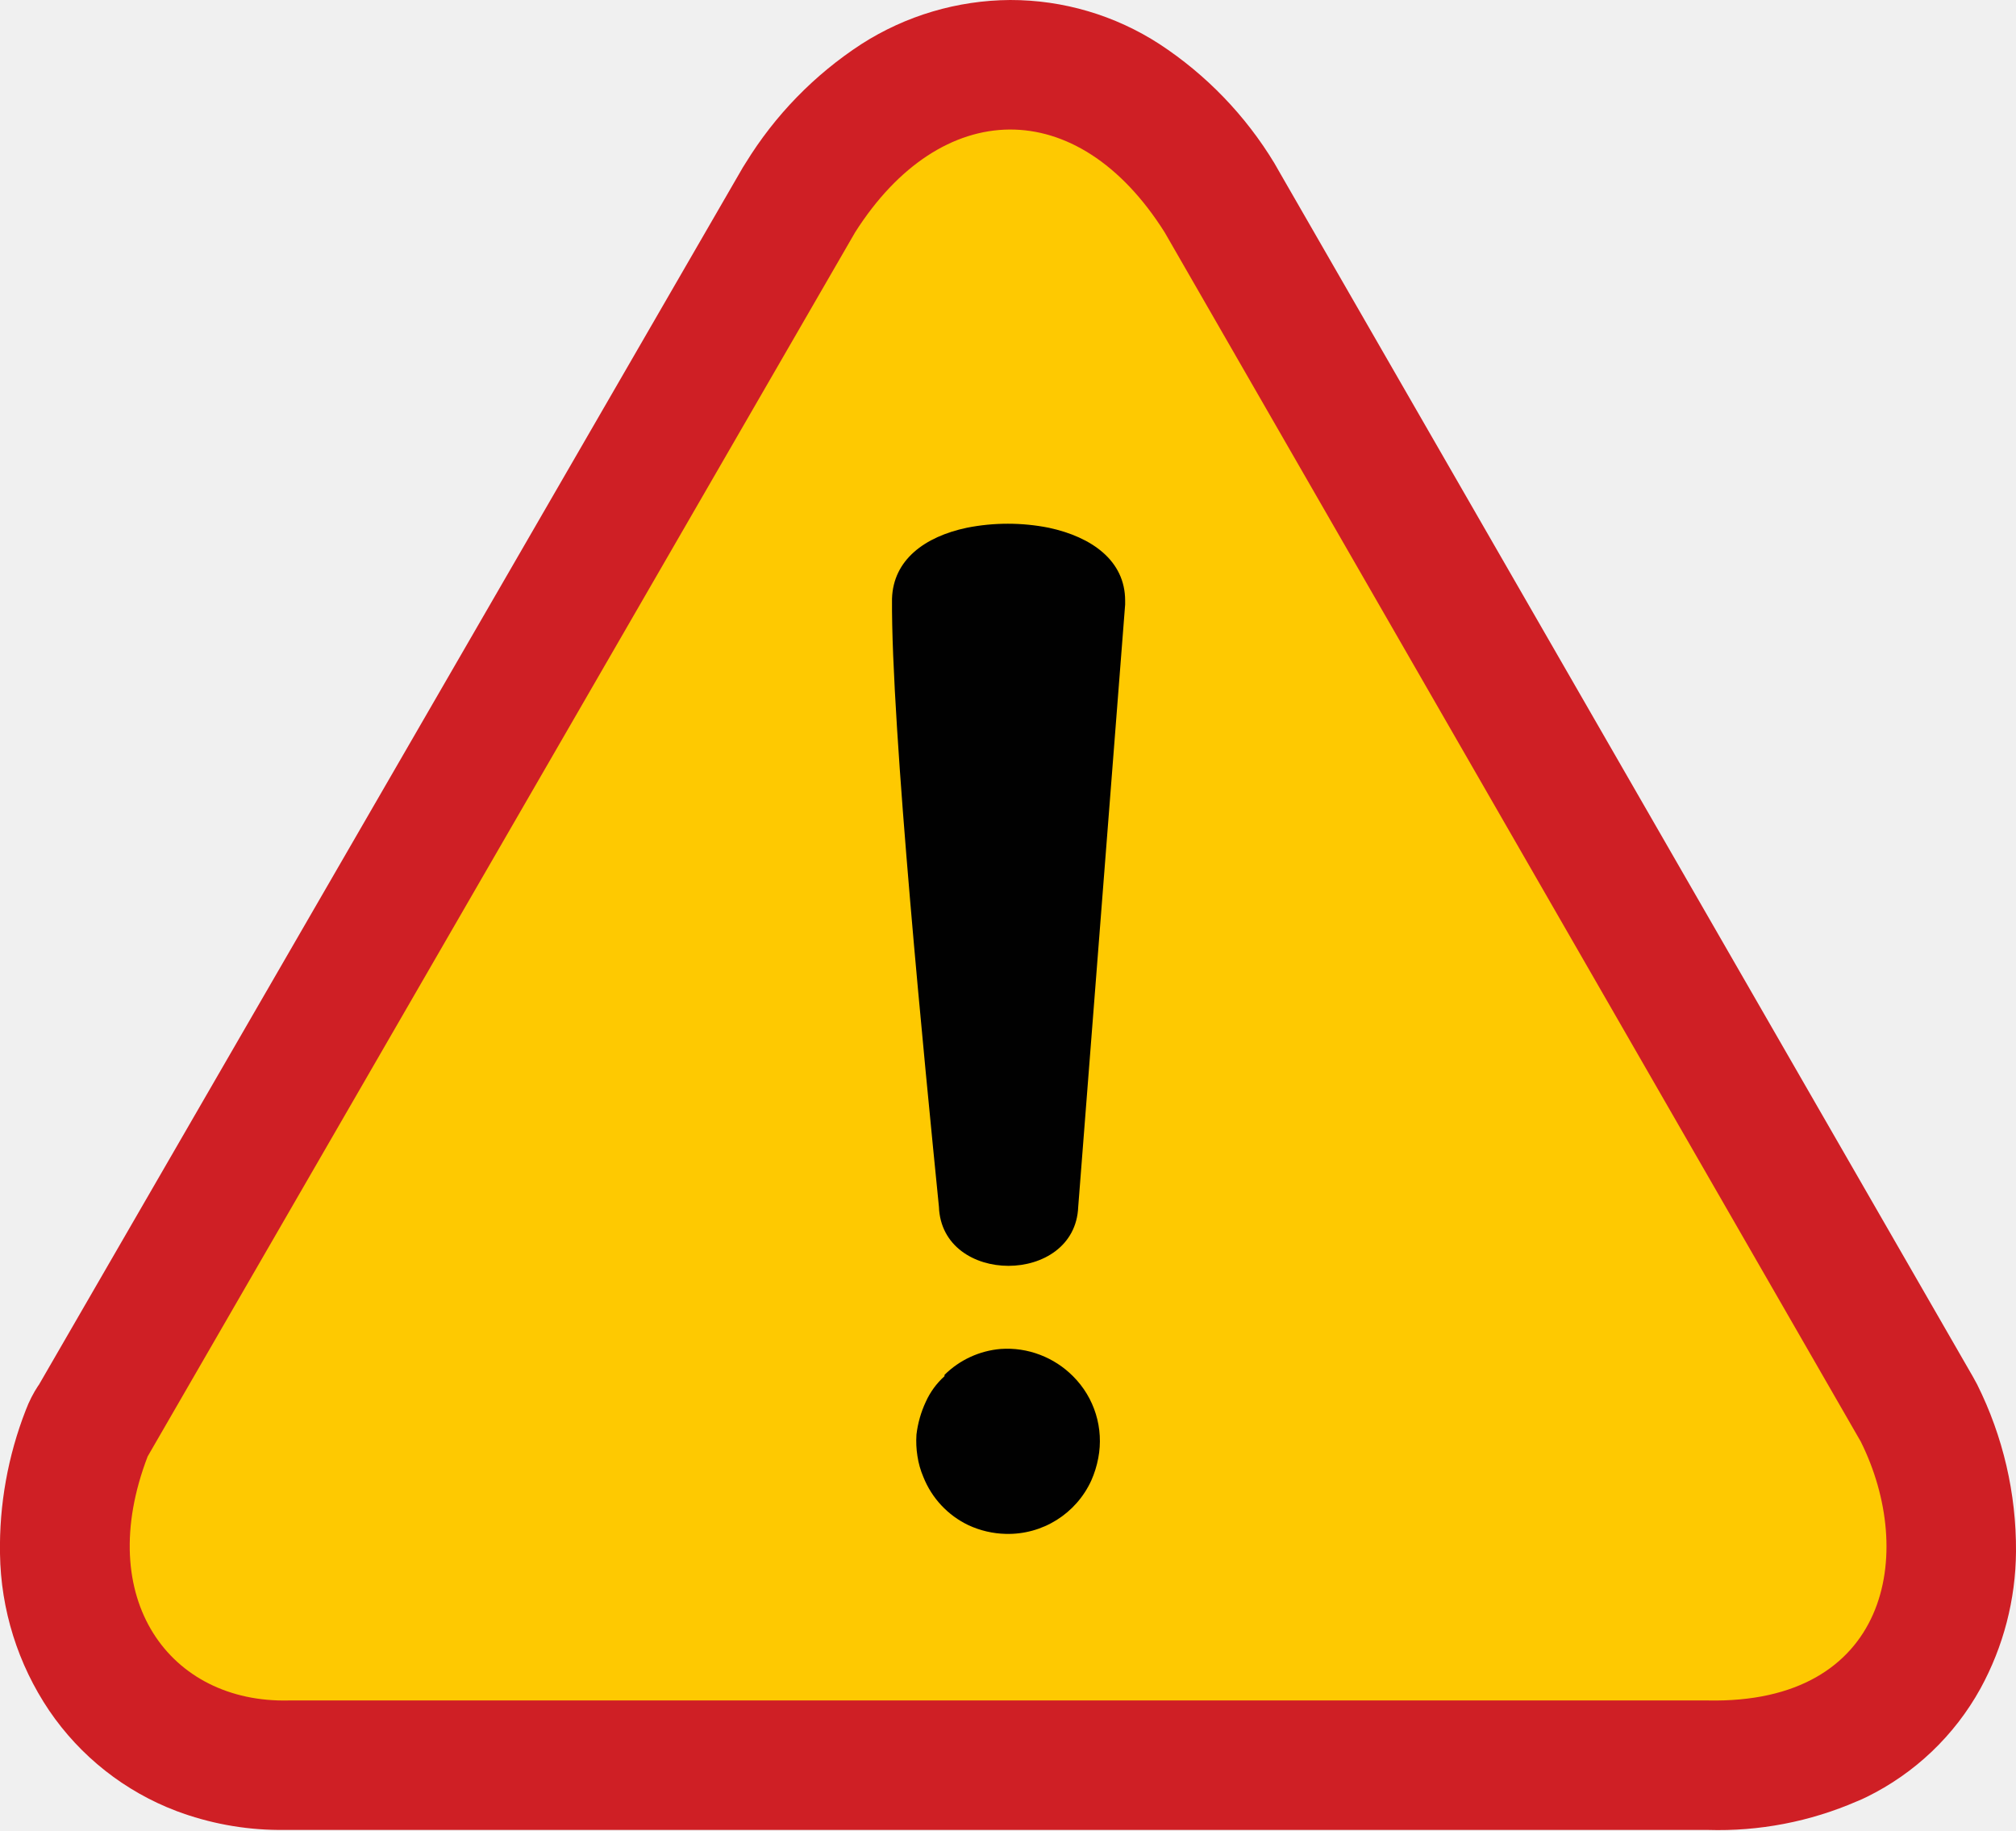
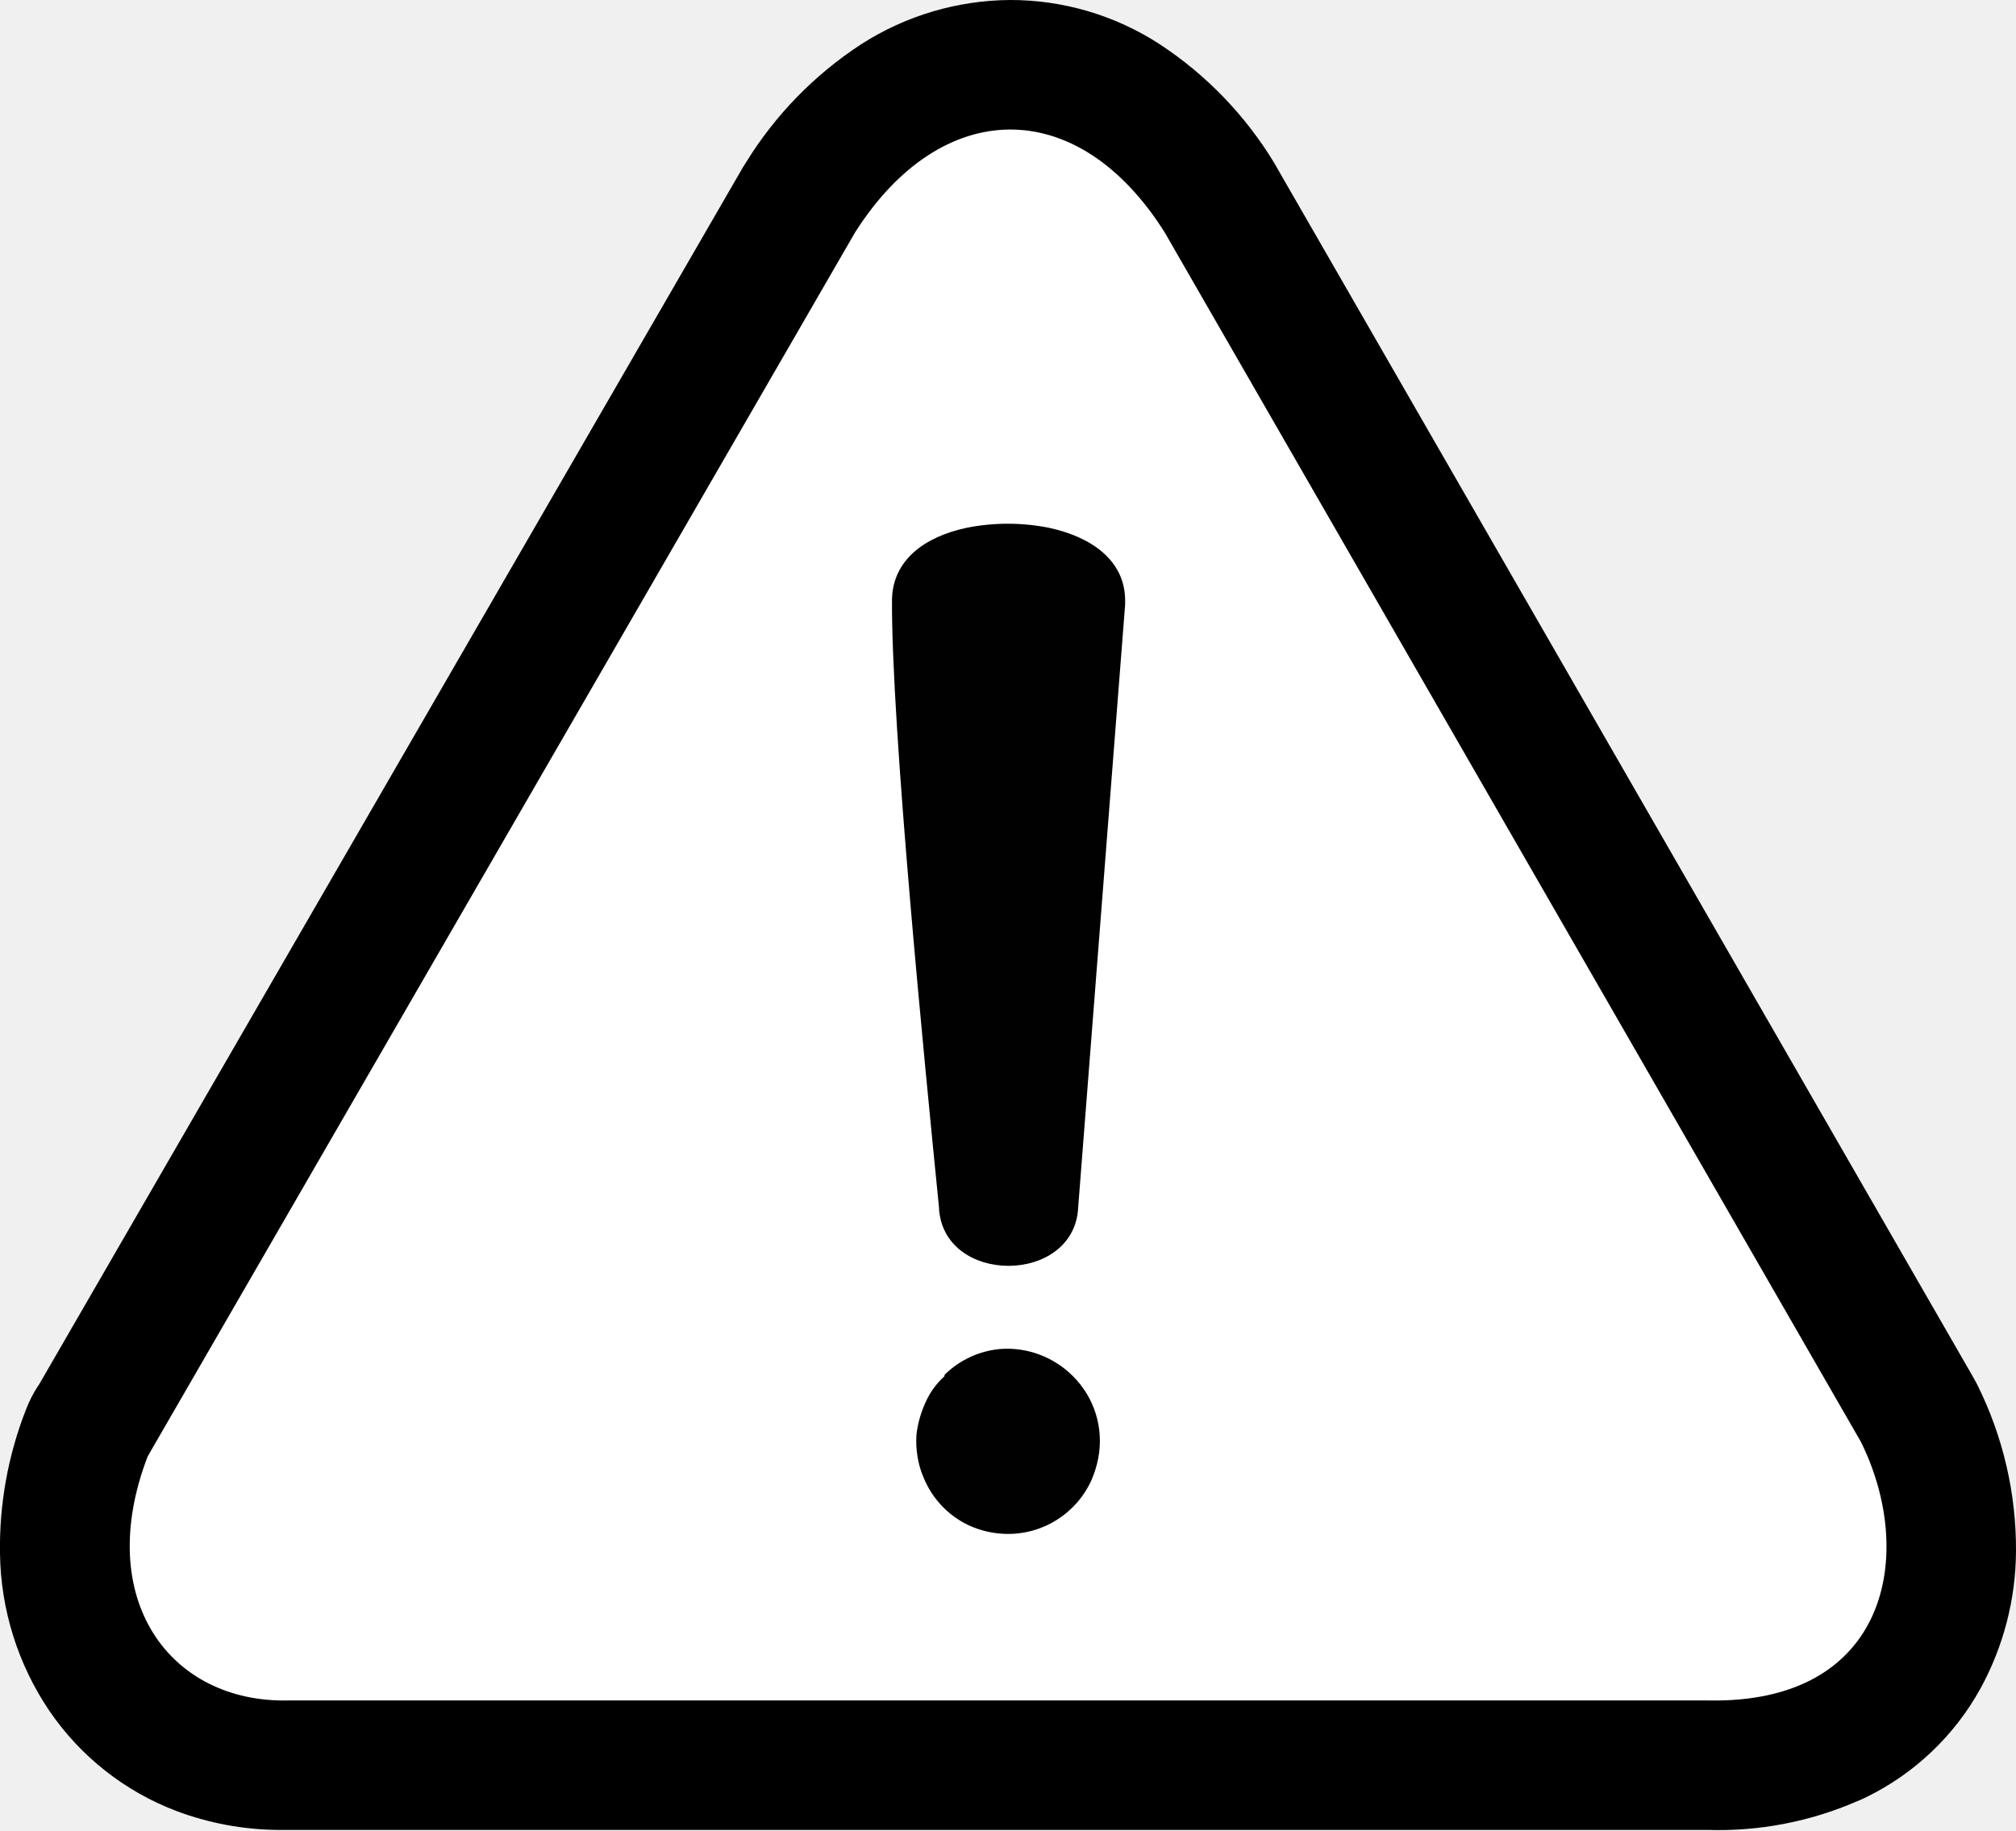
<svg xmlns="http://www.w3.org/2000/svg" id="Layer_1" data-name="Layer 1" viewBox="0 0 122.88 111.54">
  <defs>
-     <style>.cls-1{fill:#cf1f25;}.cls-2{fill:#fec901;fill-rule:evenodd;}.cls-3{fill:#010101;}</style>
+     <style>.cls-1{fill:'#cf1f25;'}.cls-2{fill:#ffffff;fill-rule:evenodd;}.cls-3{fill:#010101;}</style>
  </defs>
  <path class="cls-1" d="M2.35,84.42,45.28,10.2l.17-.27h0A23,23,0,0,1,52.5,2.69,17,17,0,0,1,61.57,0a16.7,16.7,0,0,1,9.11,2.69,22.79,22.79,0,0,1,7,7.26q.19.32.36.63l42.23,73.34.24.44h0a22.48,22.48,0,0,1,2.37,10.19,17.63,17.63,0,0,1-2.17,8.35,15.94,15.94,0,0,1-6.93,6.6c-.19.1-.39.18-.58.26a21.19,21.19,0,0,1-9.11,1.75v0H17.61c-.22,0-.44,0-.65,0a18.07,18.07,0,0,1-6.2-1.15A16.42,16.42,0,0,1,3,104.24a17.53,17.53,0,0,1-3-9.57,23,23,0,0,1,1.57-8.74,7.66,7.66,0,0,1,.77-1.51Z" />
  <path class="cls-2" d="M9,88.75,52.12,14.16c5.24-8.25,13.54-8.46,18.87,0l42.43,73.69c3.39,6.81,1.71,16-9.33,15.77H17.61C10.35,103.8,5.67,97.43,9,88.75Z" />
  <path class="cls-3" d="M57.57,83.78A5.53,5.53,0,0,1,61,82.2a5.6,5.6,0,0,1,2.4.36,5.7,5.7,0,0,1,2,1.3,5.56,5.56,0,0,1,1.54,5,6.23,6.23,0,0,1-.42,1.35,5.57,5.57,0,0,1-5.22,3.26,5.72,5.72,0,0,1-2.27-.53A5.51,5.51,0,0,1,56.28,90a5.18,5.18,0,0,1-.36-1.27,5.83,5.83,0,0,1-.06-1.31h0a6.53,6.53,0,0,1,.57-2,4.7,4.7,0,0,1,1.14-1.56Zm8.15-10.24c-.19,4.79-8.31,4.8-8.49,0-.82-8.21-2.92-29.34-2.86-37.05.07-2.38,2-3.79,4.56-4.33a12.83,12.83,0,0,1,5,0c2.61.56,4.65,2,4.65,4.44v.24L65.72,73.54Z" />
</svg>
